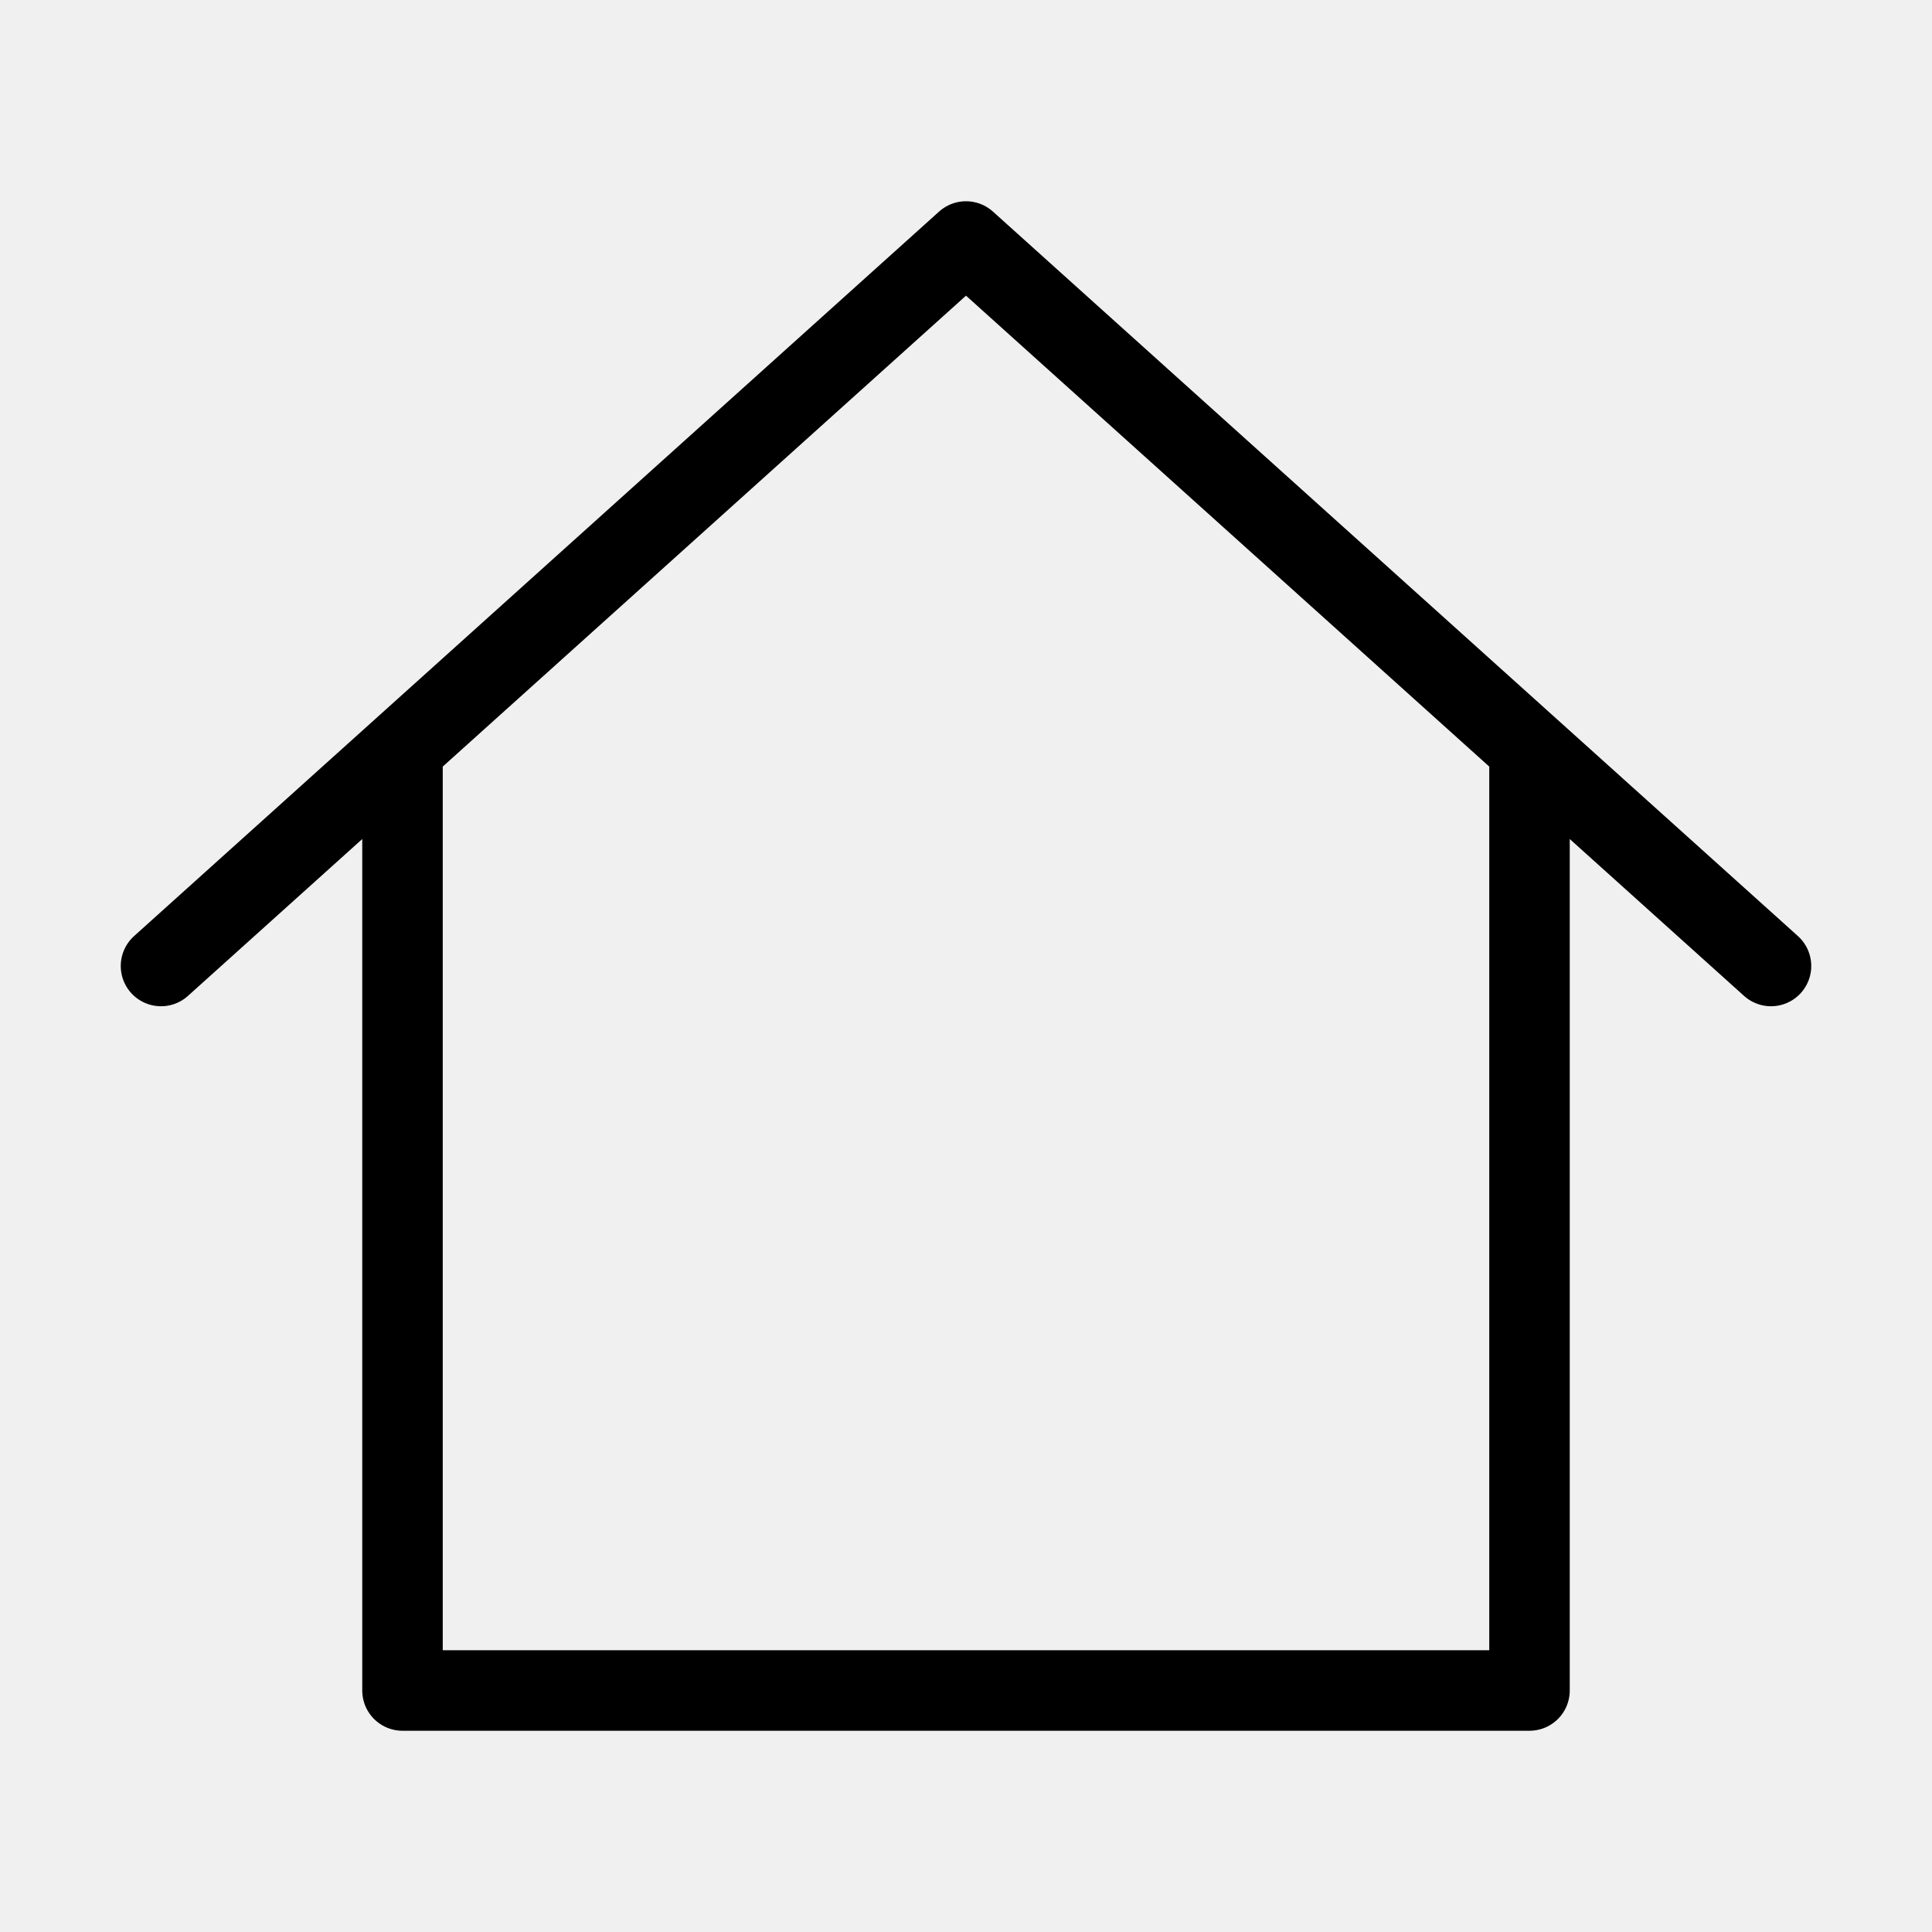
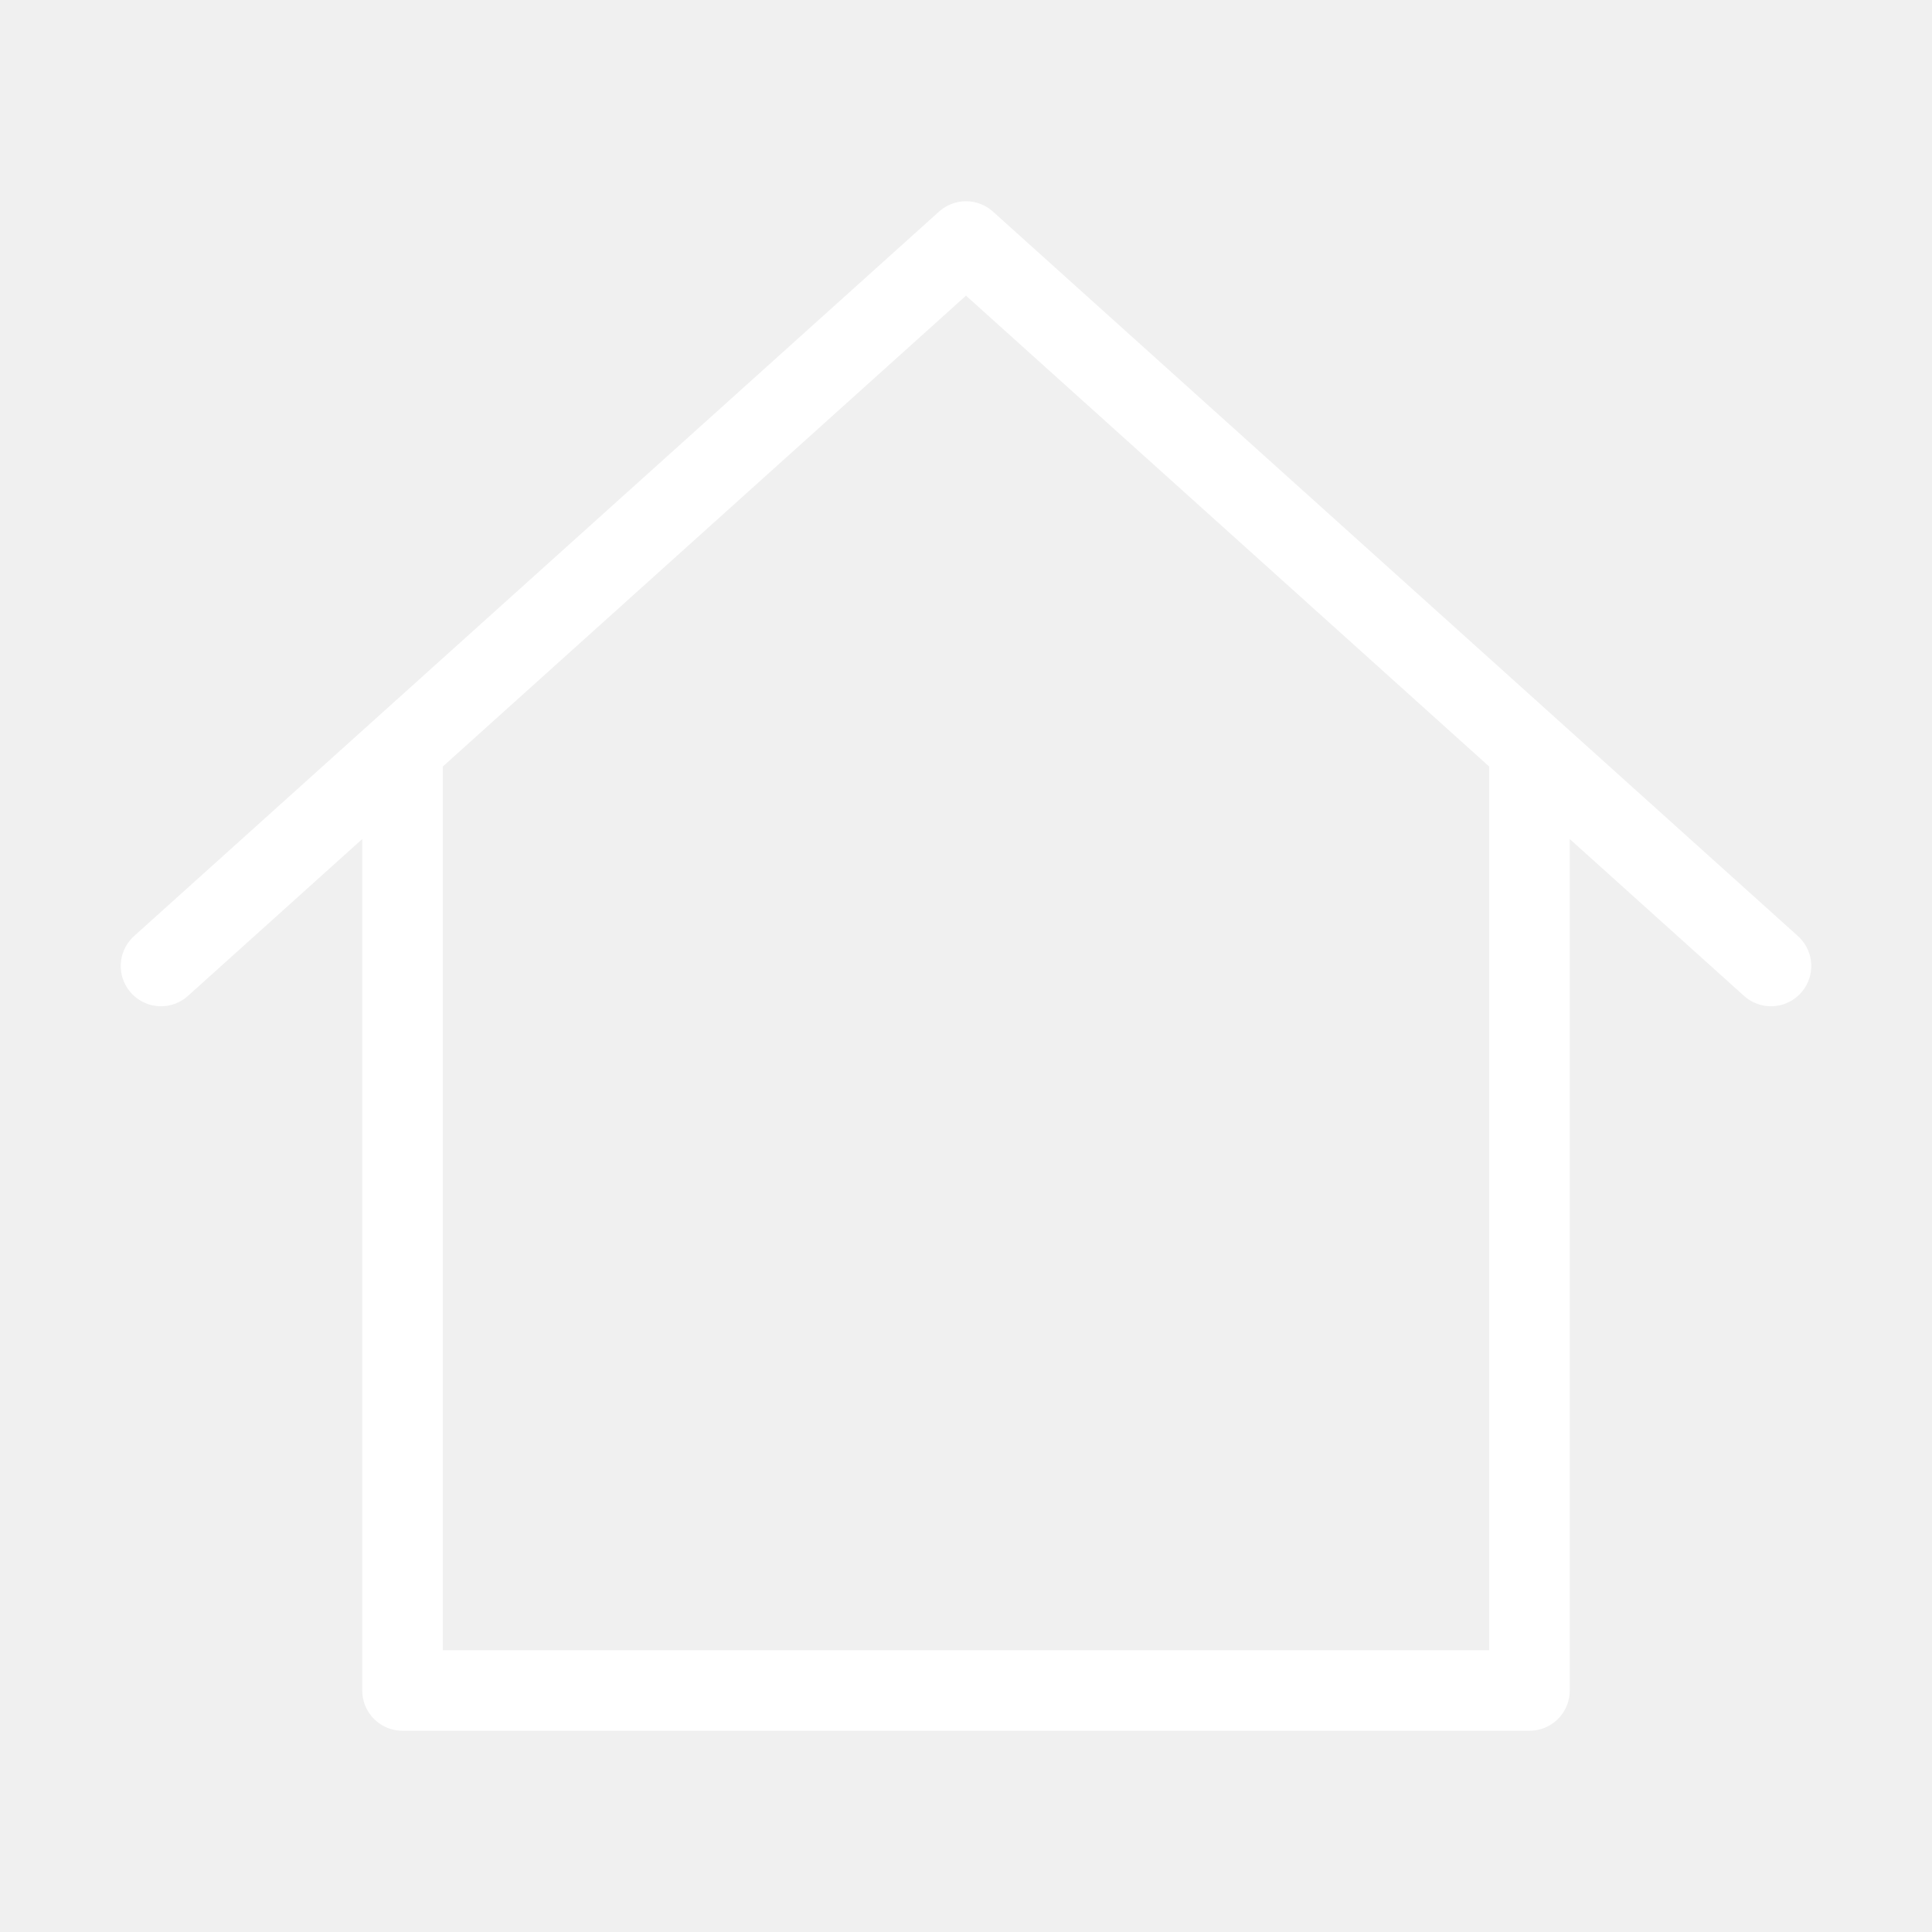
- <svg xmlns="http://www.w3.org/2000/svg" width="48px" height="48px" viewBox="0 0 24 24" aria-labelledby="homeAlt2IconTitle" stroke="#000000" stroke-width="1" stroke-linecap="round" stroke-linejoin="round" fill="none" color="#000000">
+ <svg xmlns="http://www.w3.org/2000/svg" width="48px" height="48px" viewBox="0 0 24 24" aria-labelledby="homeAlt2IconTitle" stroke="#FFFFFF" stroke-width="1" stroke-linecap="round" stroke-linejoin="round" fill="none" color="#000000">
  <path d="M2 12L5 9.3M22 12L19 9.3M19 9.3L12 3L5 9.3M19 9.3V21H5V9.3" />
</svg>
